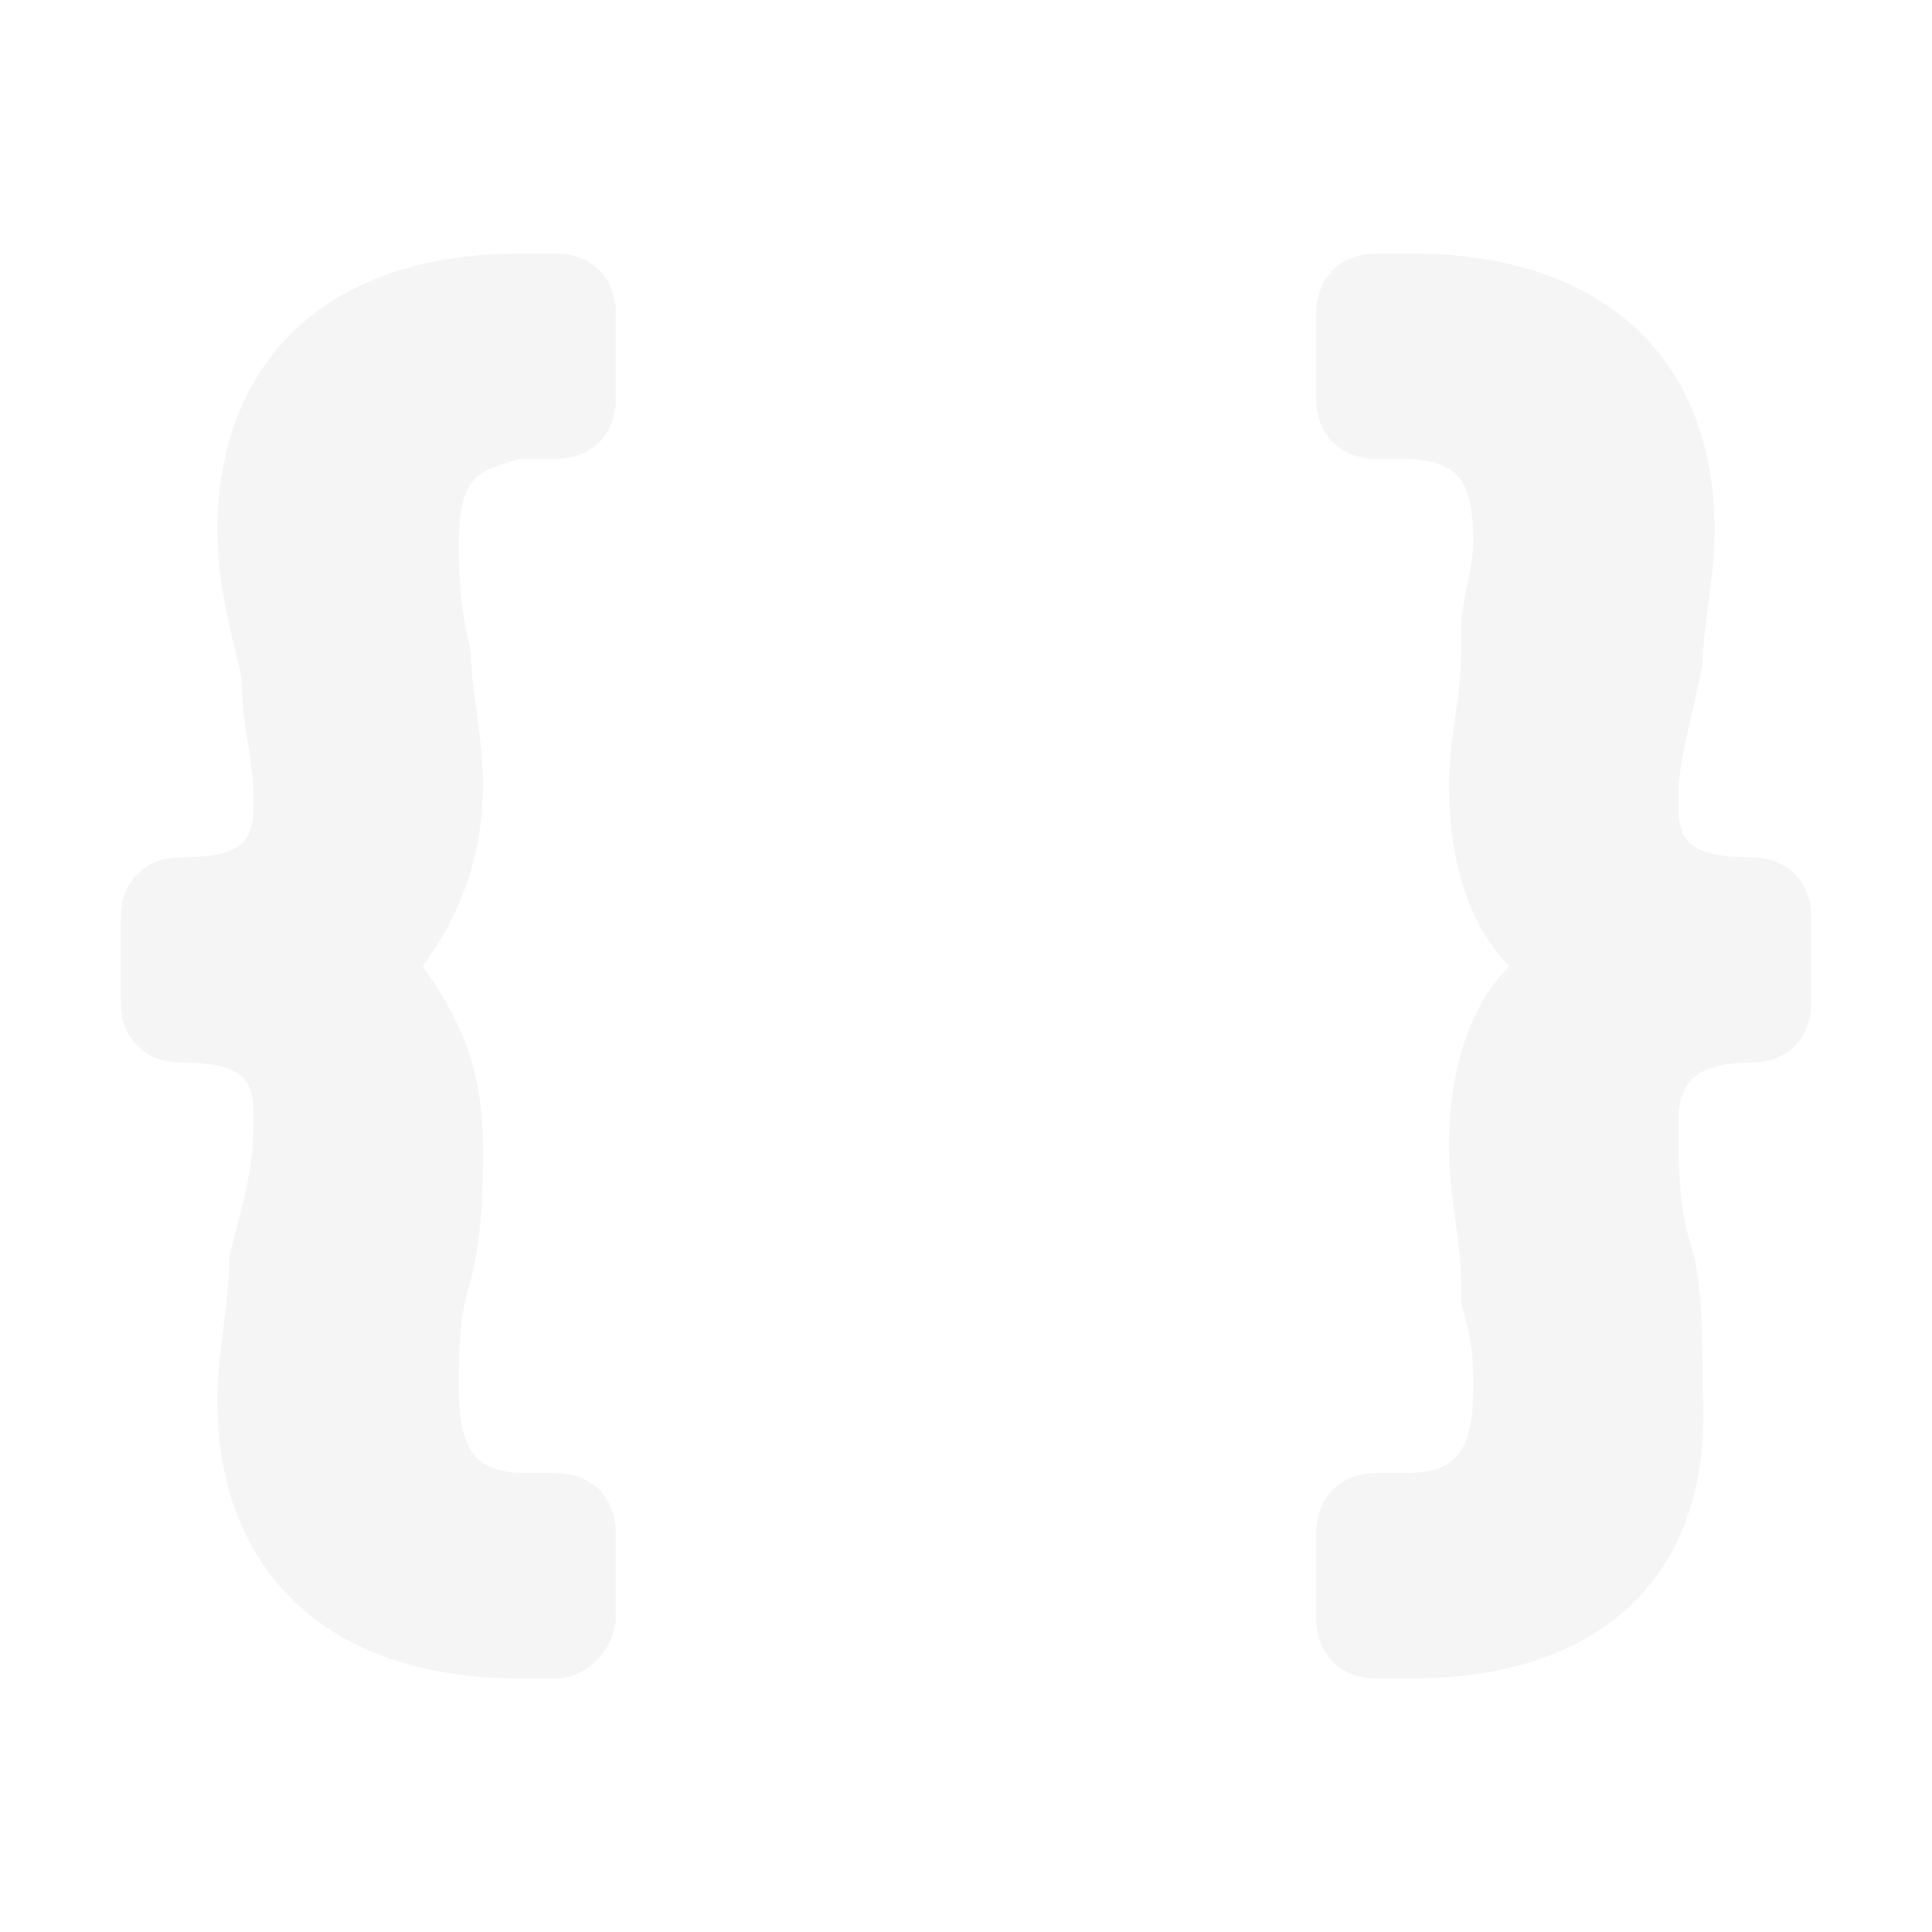
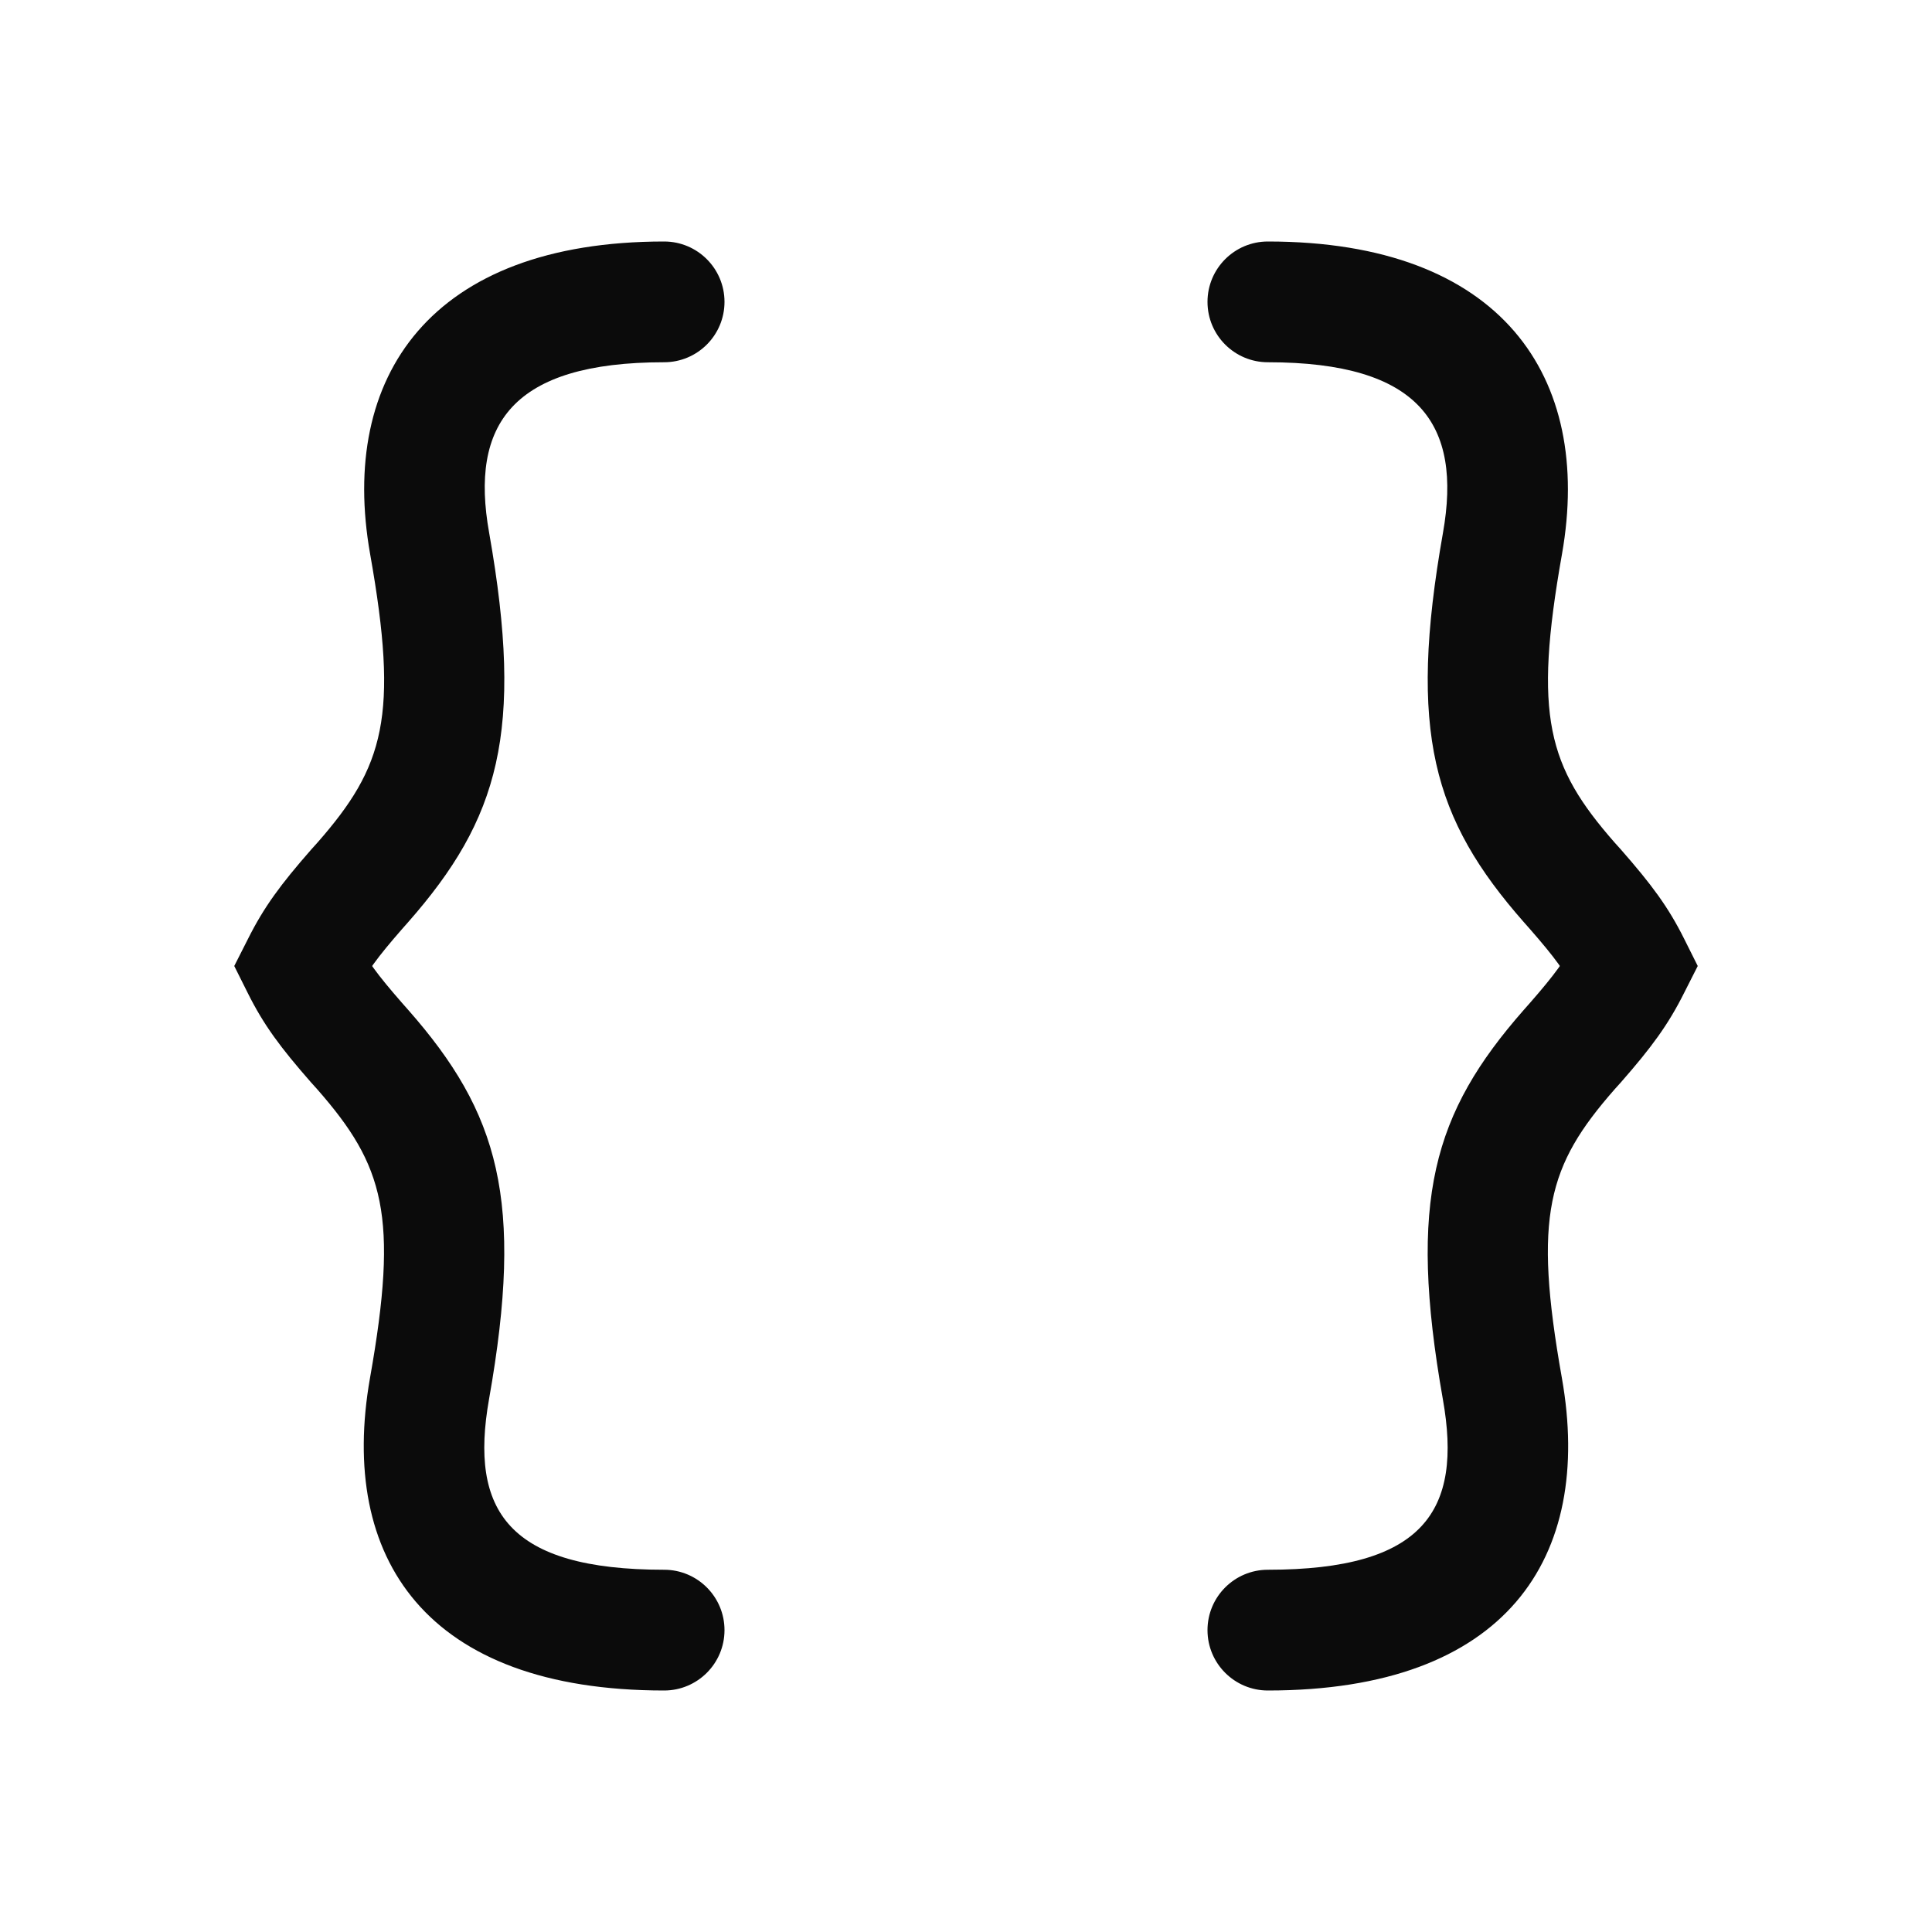
- <svg xmlns="http://www.w3.org/2000/svg" height="16" width="16" viewBox="0 0 16 16" fill="whitesmoke">
-   <path d="M4.6 13.9h-.3c-1.6 0-2.5-.9-2.5-2.3 0-.4.1-.8.1-1.2.1-.4.2-.7.2-1.1 0-.3 0-.5-.6-.5-.3 0-.5-.2-.5-.5v-.7c0-.3.2-.5.5-.5.6 0 .6-.2.6-.5S2 6 2 5.6c-.1-.4-.2-.8-.2-1.2 0-1.4.9-2.3 2.5-2.3h.3c.3 0 .5.2.5.5v.7c0 .3-.2.5-.5.5h-.3c-.3.1-.5.1-.5.7 0 .2 0 .5.1.9 0 .3.1.7.1 1.1 0 .6-.2 1.1-.5 1.5.2.3.5.7.5 1.5 0 .3 0 .7-.1 1.1-.1.3-.1.6-.1.9 0 .6.2.7.6.7h.2c.3 0 .5.2.5.5v.7c0 .2-.2.5-.5.5zM11.7 13.9h-.3c-.3 0-.5-.2-.5-.5v-.7c0-.3.2-.5.5-.5h.2c.4 0 .6-.1.6-.7 0-.2 0-.4-.1-.7v-.2c0-.3-.1-.7-.1-1.1 0-.7.2-1.2.5-1.5-.3-.3-.5-.8-.5-1.5 0-.4.1-.7.1-1.1v-.2c0-.2.1-.5.1-.7 0-.5-.1-.7-.6-.7h-.2c-.3 0-.5-.2-.5-.5v-.7c0-.3.2-.5.5-.5h.3c1.5 0 2.5.8 2.5 2.3 0 .4-.1.8-.1 1.1-.1.5-.2.8-.2 1.1 0 .3 0 .5.6.5.3 0 .5.2.5.5v.7c0 .3-.2.5-.5.5-.5 0-.6.2-.6.5s0 .7.1 1c.1.3.1.8.1 1.2.1 1.5-.8 2.4-2.4 2.4z" />
+ <svg xmlns="http://www.w3.org/2000/svg" width="16" height="16" viewBox="0 0 16 16" fill="#0b0b0b">
+   <path d="M5.5 2C3.565 2 2.806 3.12 3.065 4.587c.239 1.346.117 1.76-.435 2.39l-.054.06c-.252.288-.39.474-.523.74L1.94 8l.112.224c.132.265.27.45.523.739l.054.06c.552.63.674 1.044.435 2.39C2.802 12.904 3.527 14 5.5 14a.5.5 0 1 0 0-1c-1.291 0-1.614-.487-1.45-1.413.292-1.65.081-2.37-.669-3.223l-.053-.06c-.2-.229-.296-.357-.38-.528v.448c.084-.17.18-.299.38-.528l.053-.06c.75-.854.961-1.573.67-3.223C3.89 3.515 4.24 3 5.5 3a.5.5 0 1 0 0-1zM10.5 3c1.26 0 1.609.515 1.45 1.413-.292 1.65-.081 2.37.669 3.223l.053.06c.2.229.296.357.38.528v-.448c-.084.17-.18.299-.38.528l-.053.06c-.75.854-.961 1.573-.67 3.223.165.926-.158 1.413-1.449 1.413a.5.5 0 1 0 0 1c1.973 0 2.698-1.096 2.435-2.587-.239-1.346-.117-1.76.435-2.39l.054-.06c.252-.288.39-.474.523-.74L14.06 8l-.112-.224c-.132-.265-.27-.45-.523-.739l-.054-.06c-.552-.63-.674-1.044-.435-2.39C13.194 3.12 12.435 2 10.5 2a.5.5 0 0 0 0 1z" />
</svg>
